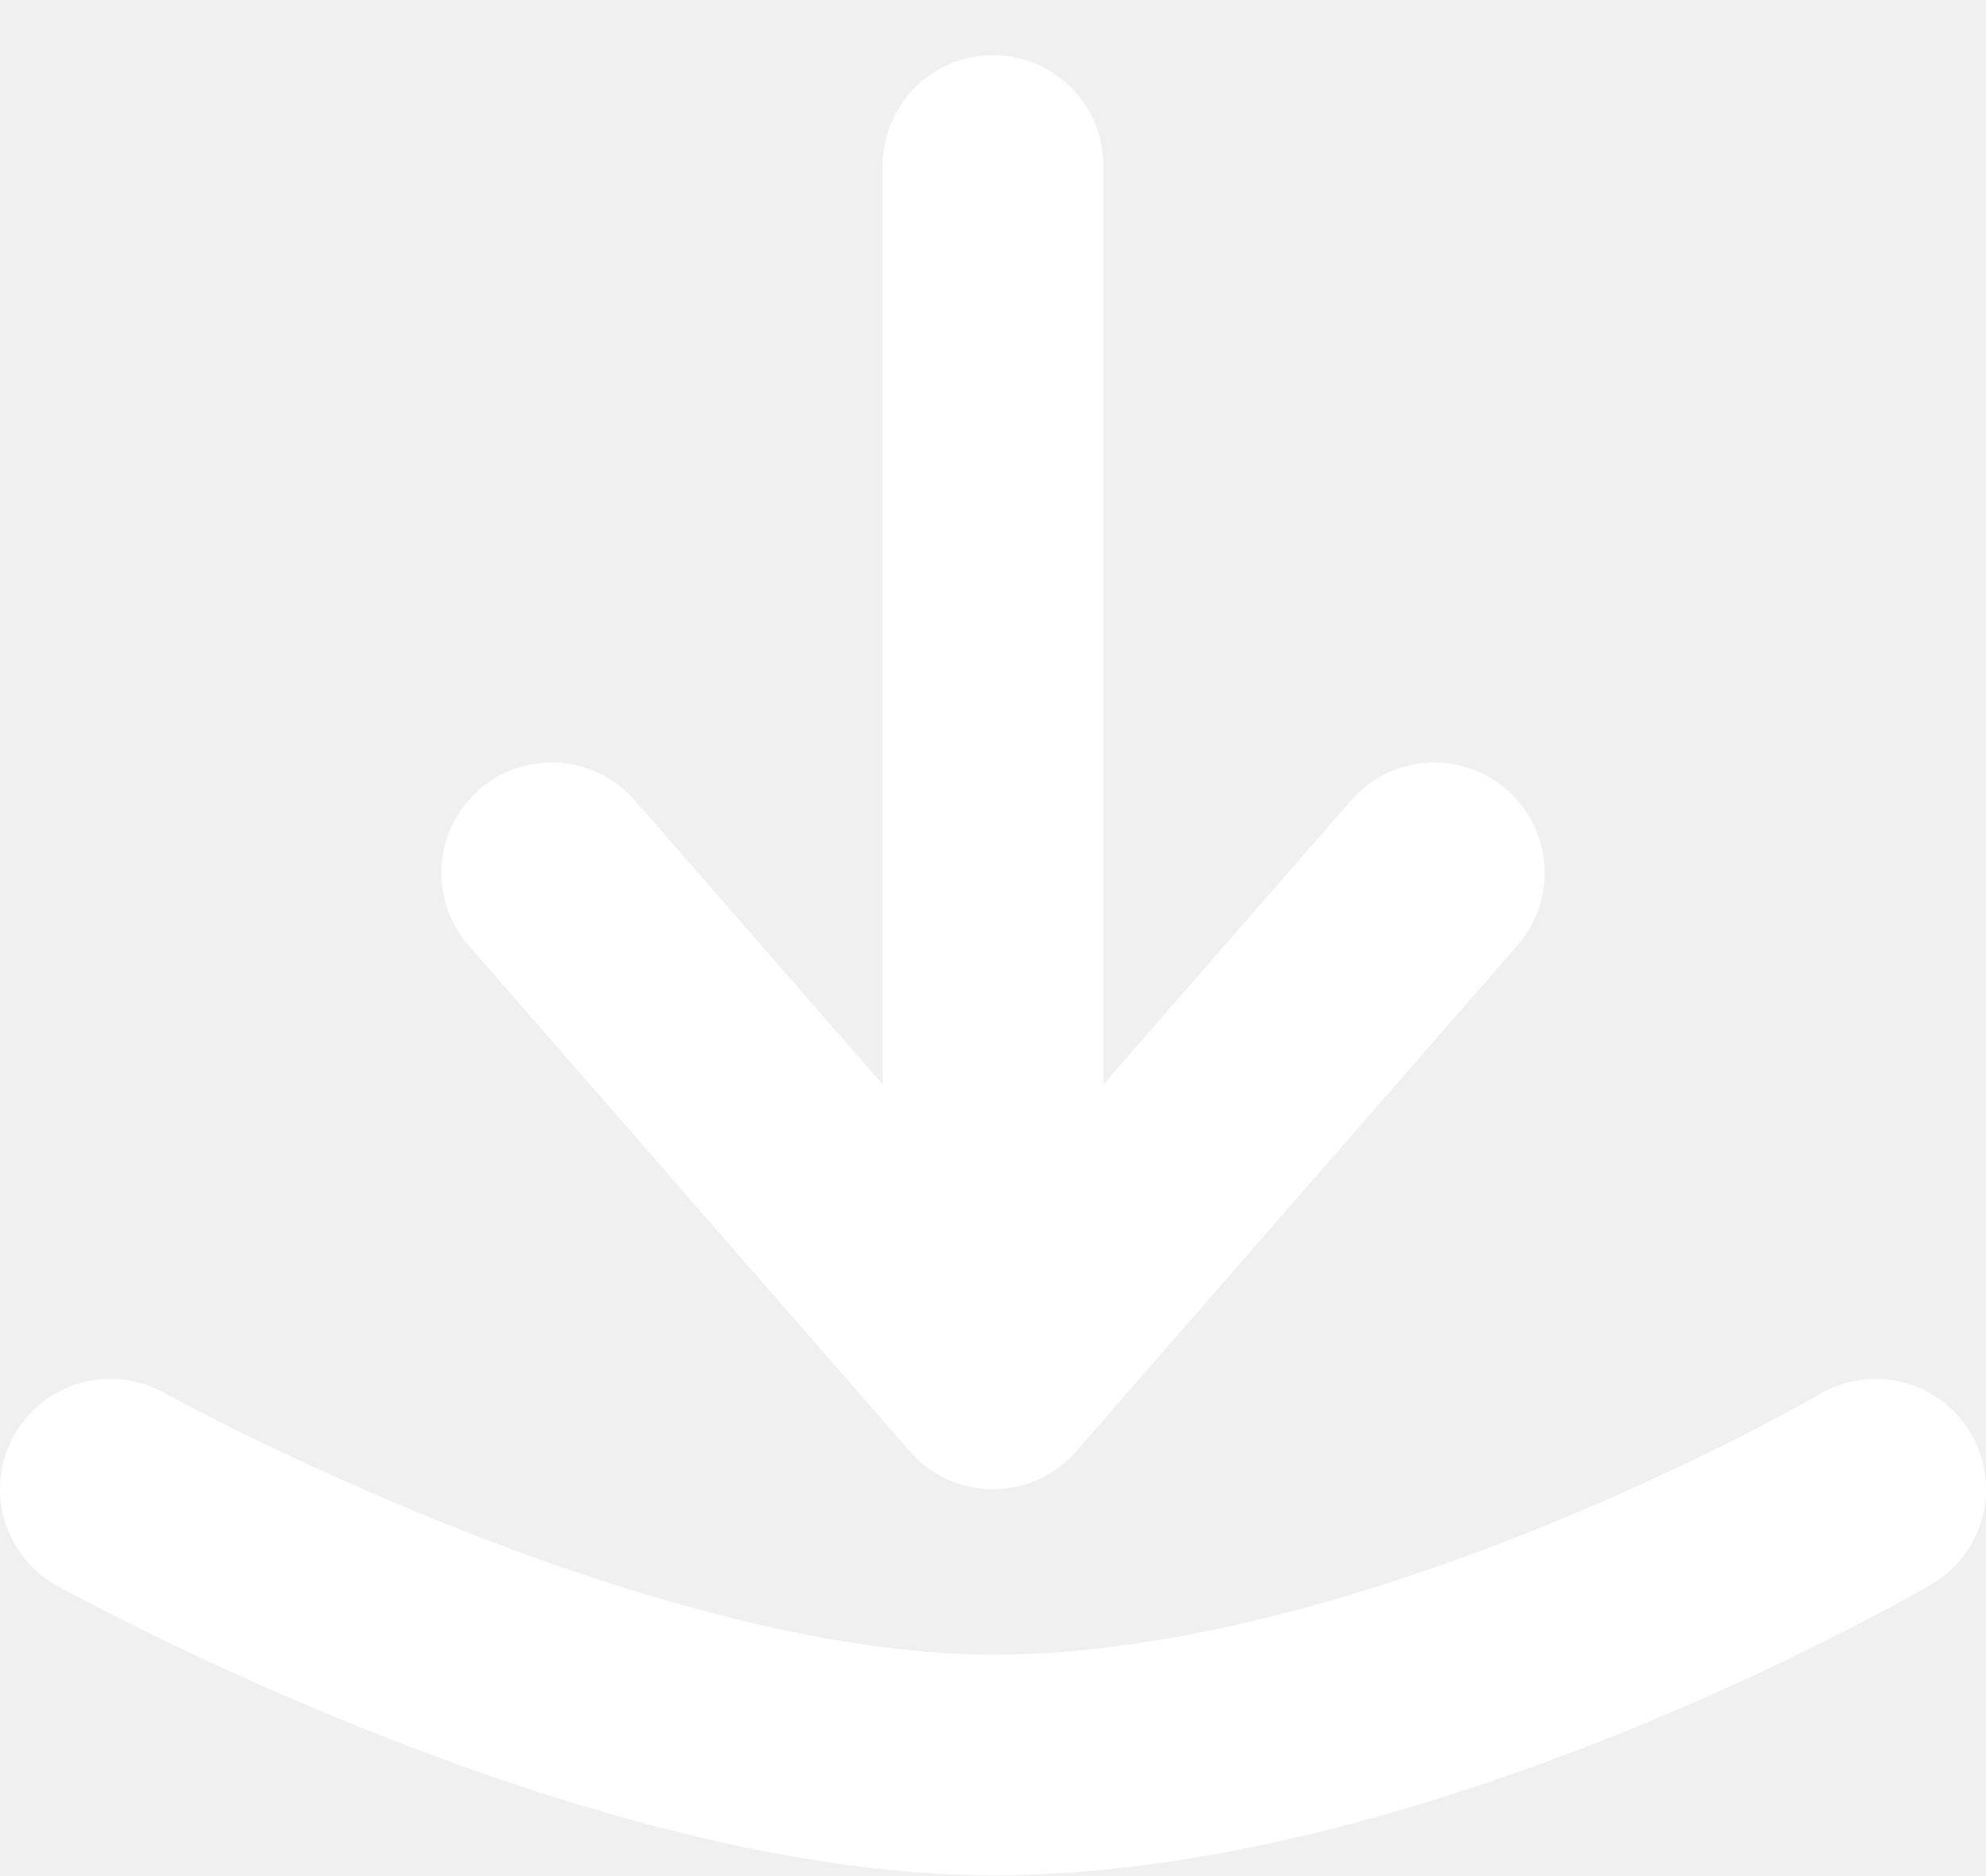
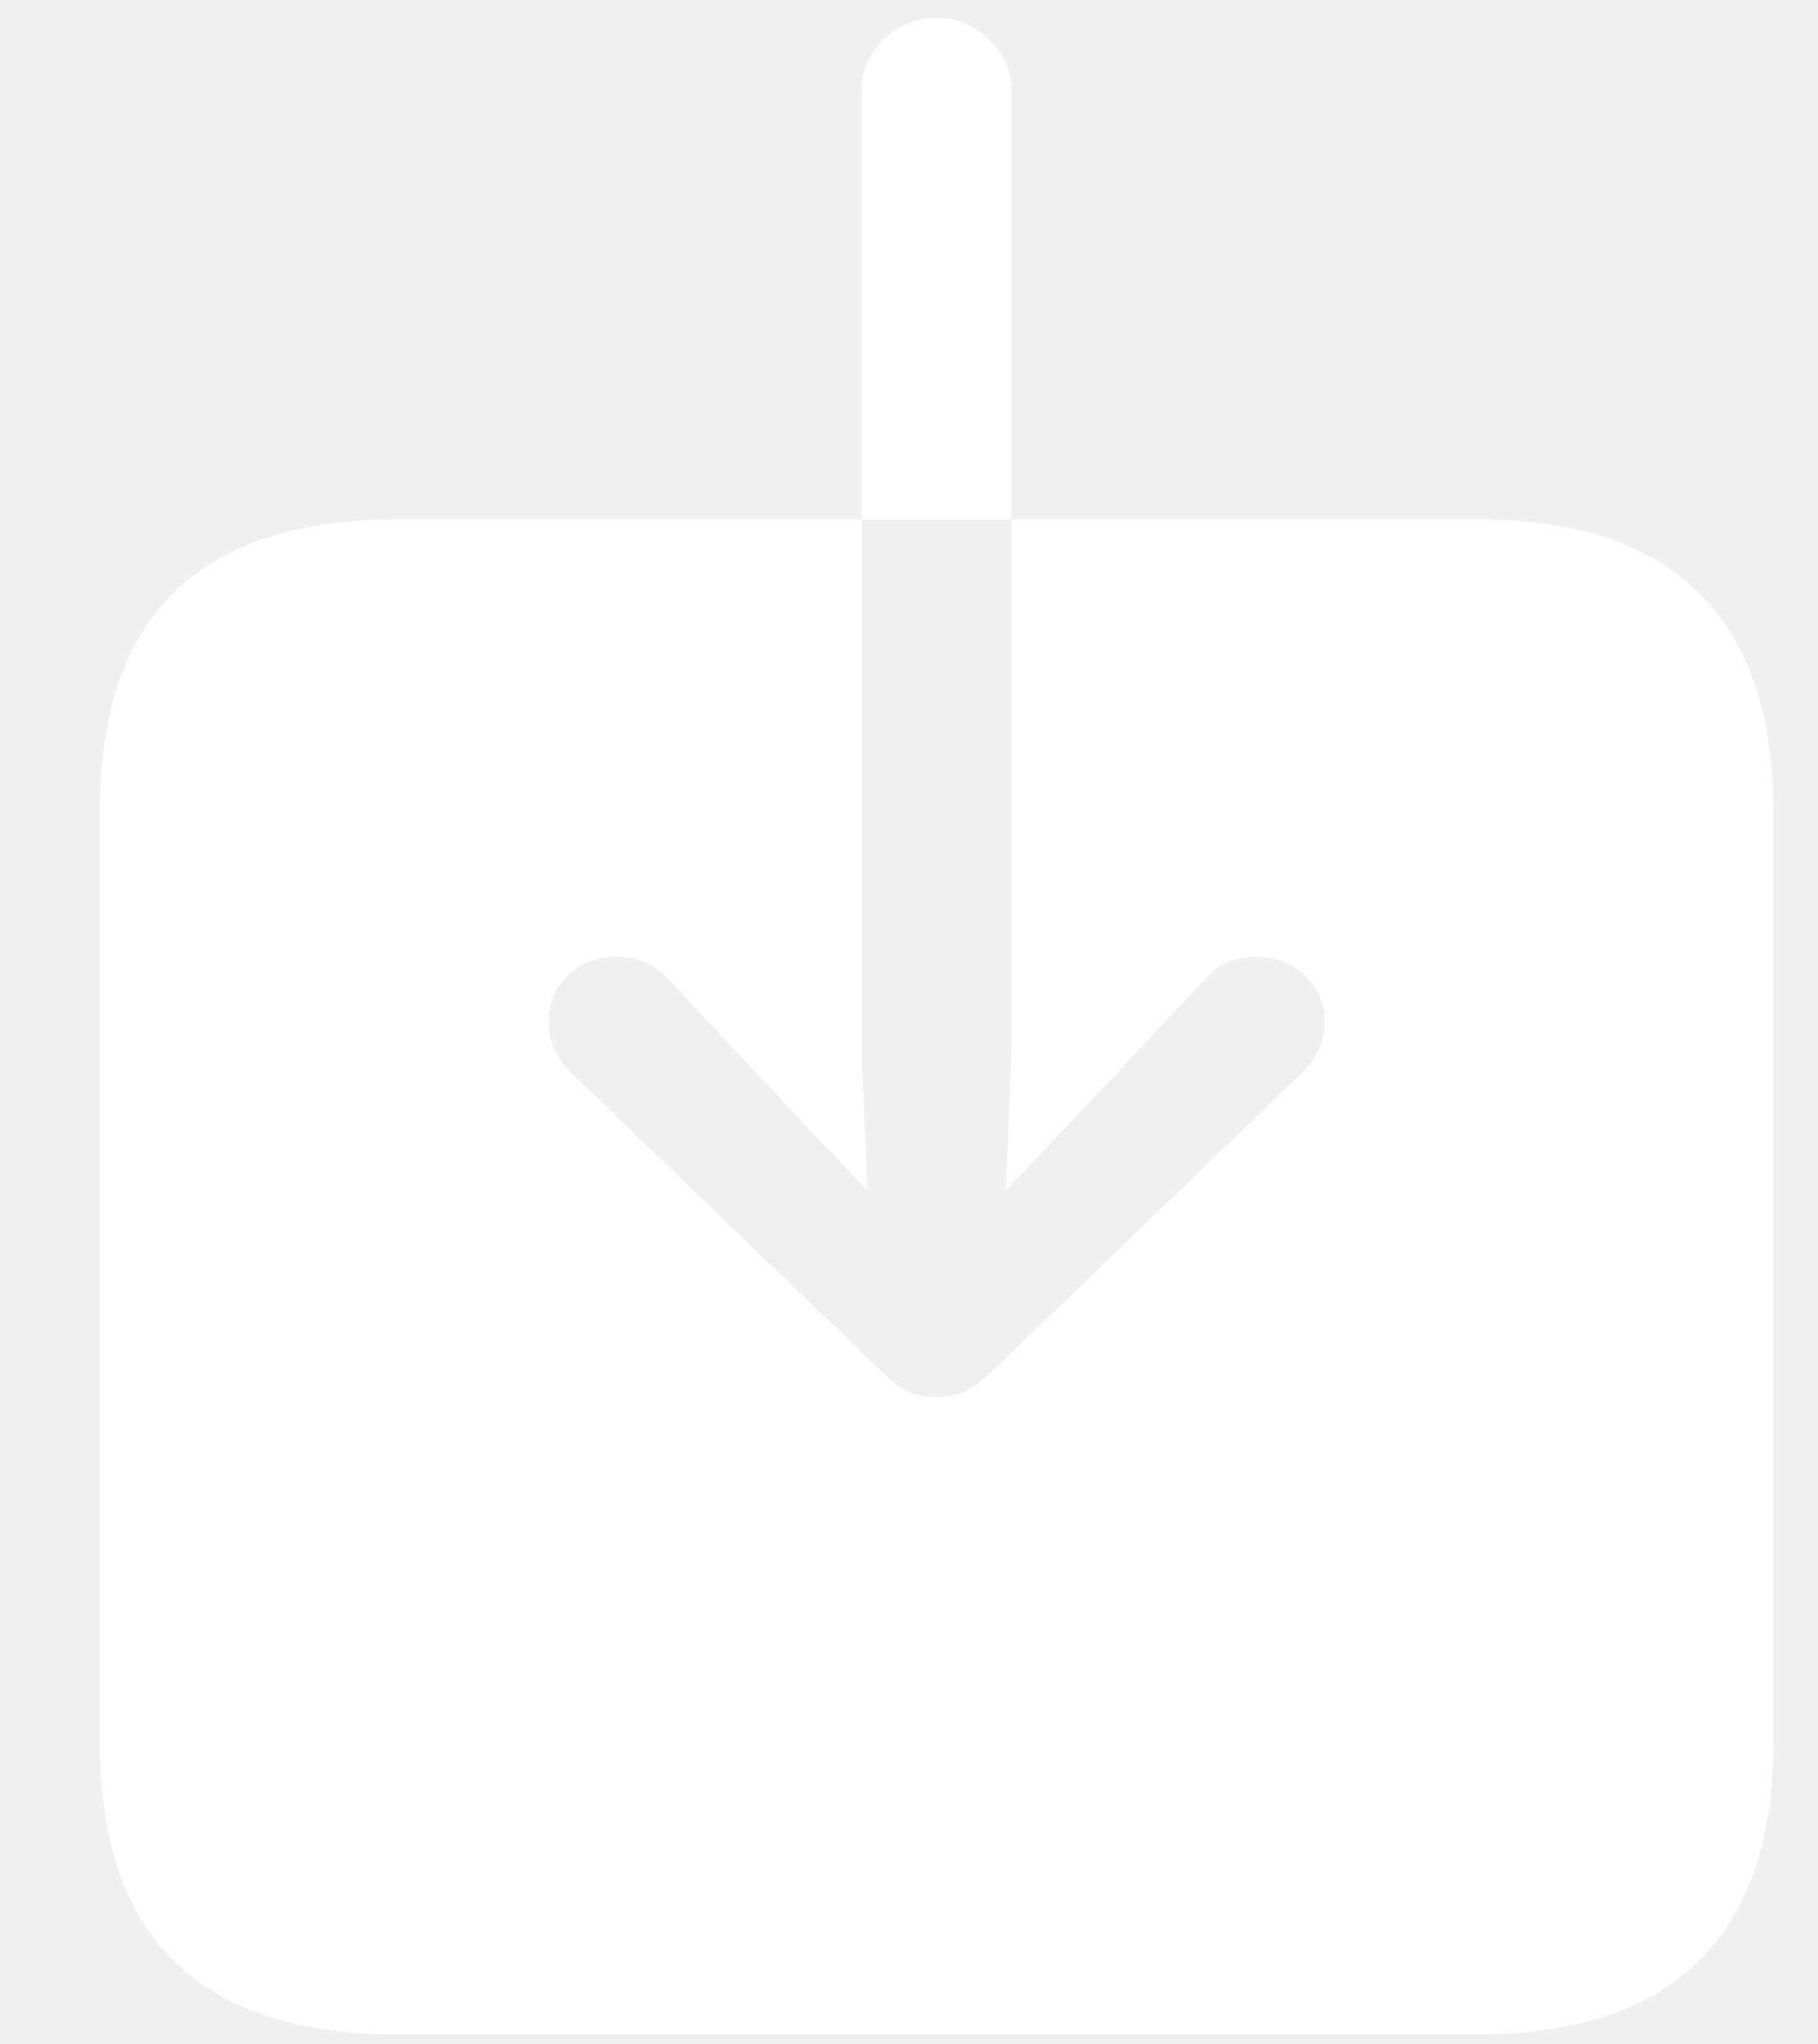
- <svg xmlns="http://www.w3.org/2000/svg" width="18" height="17" viewBox="0 0 18 17" fill="none">
-   <path d="M17 13.5C17 13.5 12.73 16 9 16C5.5 16 1 13.5 1 13.5" stroke="white" stroke-width="2" stroke-linecap="round" />
-   <path d="M9 1.5L9 12.5M9 12.5L13 7.912M9 12.5L5 7.912" stroke="white" stroke-width="2" stroke-linecap="round" stroke-linejoin="round" />
+ <svg xmlns="http://www.w3.org/2000/svg" width="16" height="18" viewBox="0 0 16 18" fill="none">
+   <path d="M3.485 17.914C2.617 17.914 1.964 17.698 1.526 17.266C1.095 16.84 0.879 16.198 0.879 15.34V7.147C0.879 6.29 1.095 5.648 1.526 5.222C1.964 4.79 2.617 4.574 3.485 4.574H13.006C13.875 4.574 14.525 4.79 14.957 5.222C15.394 5.648 15.613 6.29 15.613 7.147V15.34C15.613 16.198 15.394 16.84 14.957 17.266C14.525 17.698 13.875 17.914 13.006 17.914H3.485ZM8.25 0.158C8.067 0.158 7.91 0.222 7.777 0.349C7.65 0.476 7.586 0.626 7.586 0.797V9.239L7.636 10.484L7.171 9.995L5.884 8.625C5.768 8.492 5.616 8.426 5.428 8.426C5.256 8.426 5.112 8.481 4.996 8.592C4.885 8.702 4.83 8.841 4.83 9.007C4.83 9.167 4.896 9.314 5.029 9.447L7.769 12.086C7.852 12.169 7.929 12.227 8.001 12.261C8.078 12.288 8.161 12.302 8.25 12.302C8.333 12.302 8.41 12.288 8.482 12.261C8.56 12.227 8.64 12.169 8.723 12.086L11.462 9.447C11.595 9.314 11.662 9.167 11.662 9.007C11.662 8.841 11.604 8.702 11.487 8.592C11.371 8.481 11.227 8.426 11.056 8.426C10.867 8.426 10.718 8.492 10.607 8.625L9.321 9.995L8.856 10.484L8.906 9.239V0.797C8.906 0.626 8.839 0.476 8.707 0.349C8.579 0.222 8.427 0.158 8.25 0.158Z" fill="white" />
</svg>
